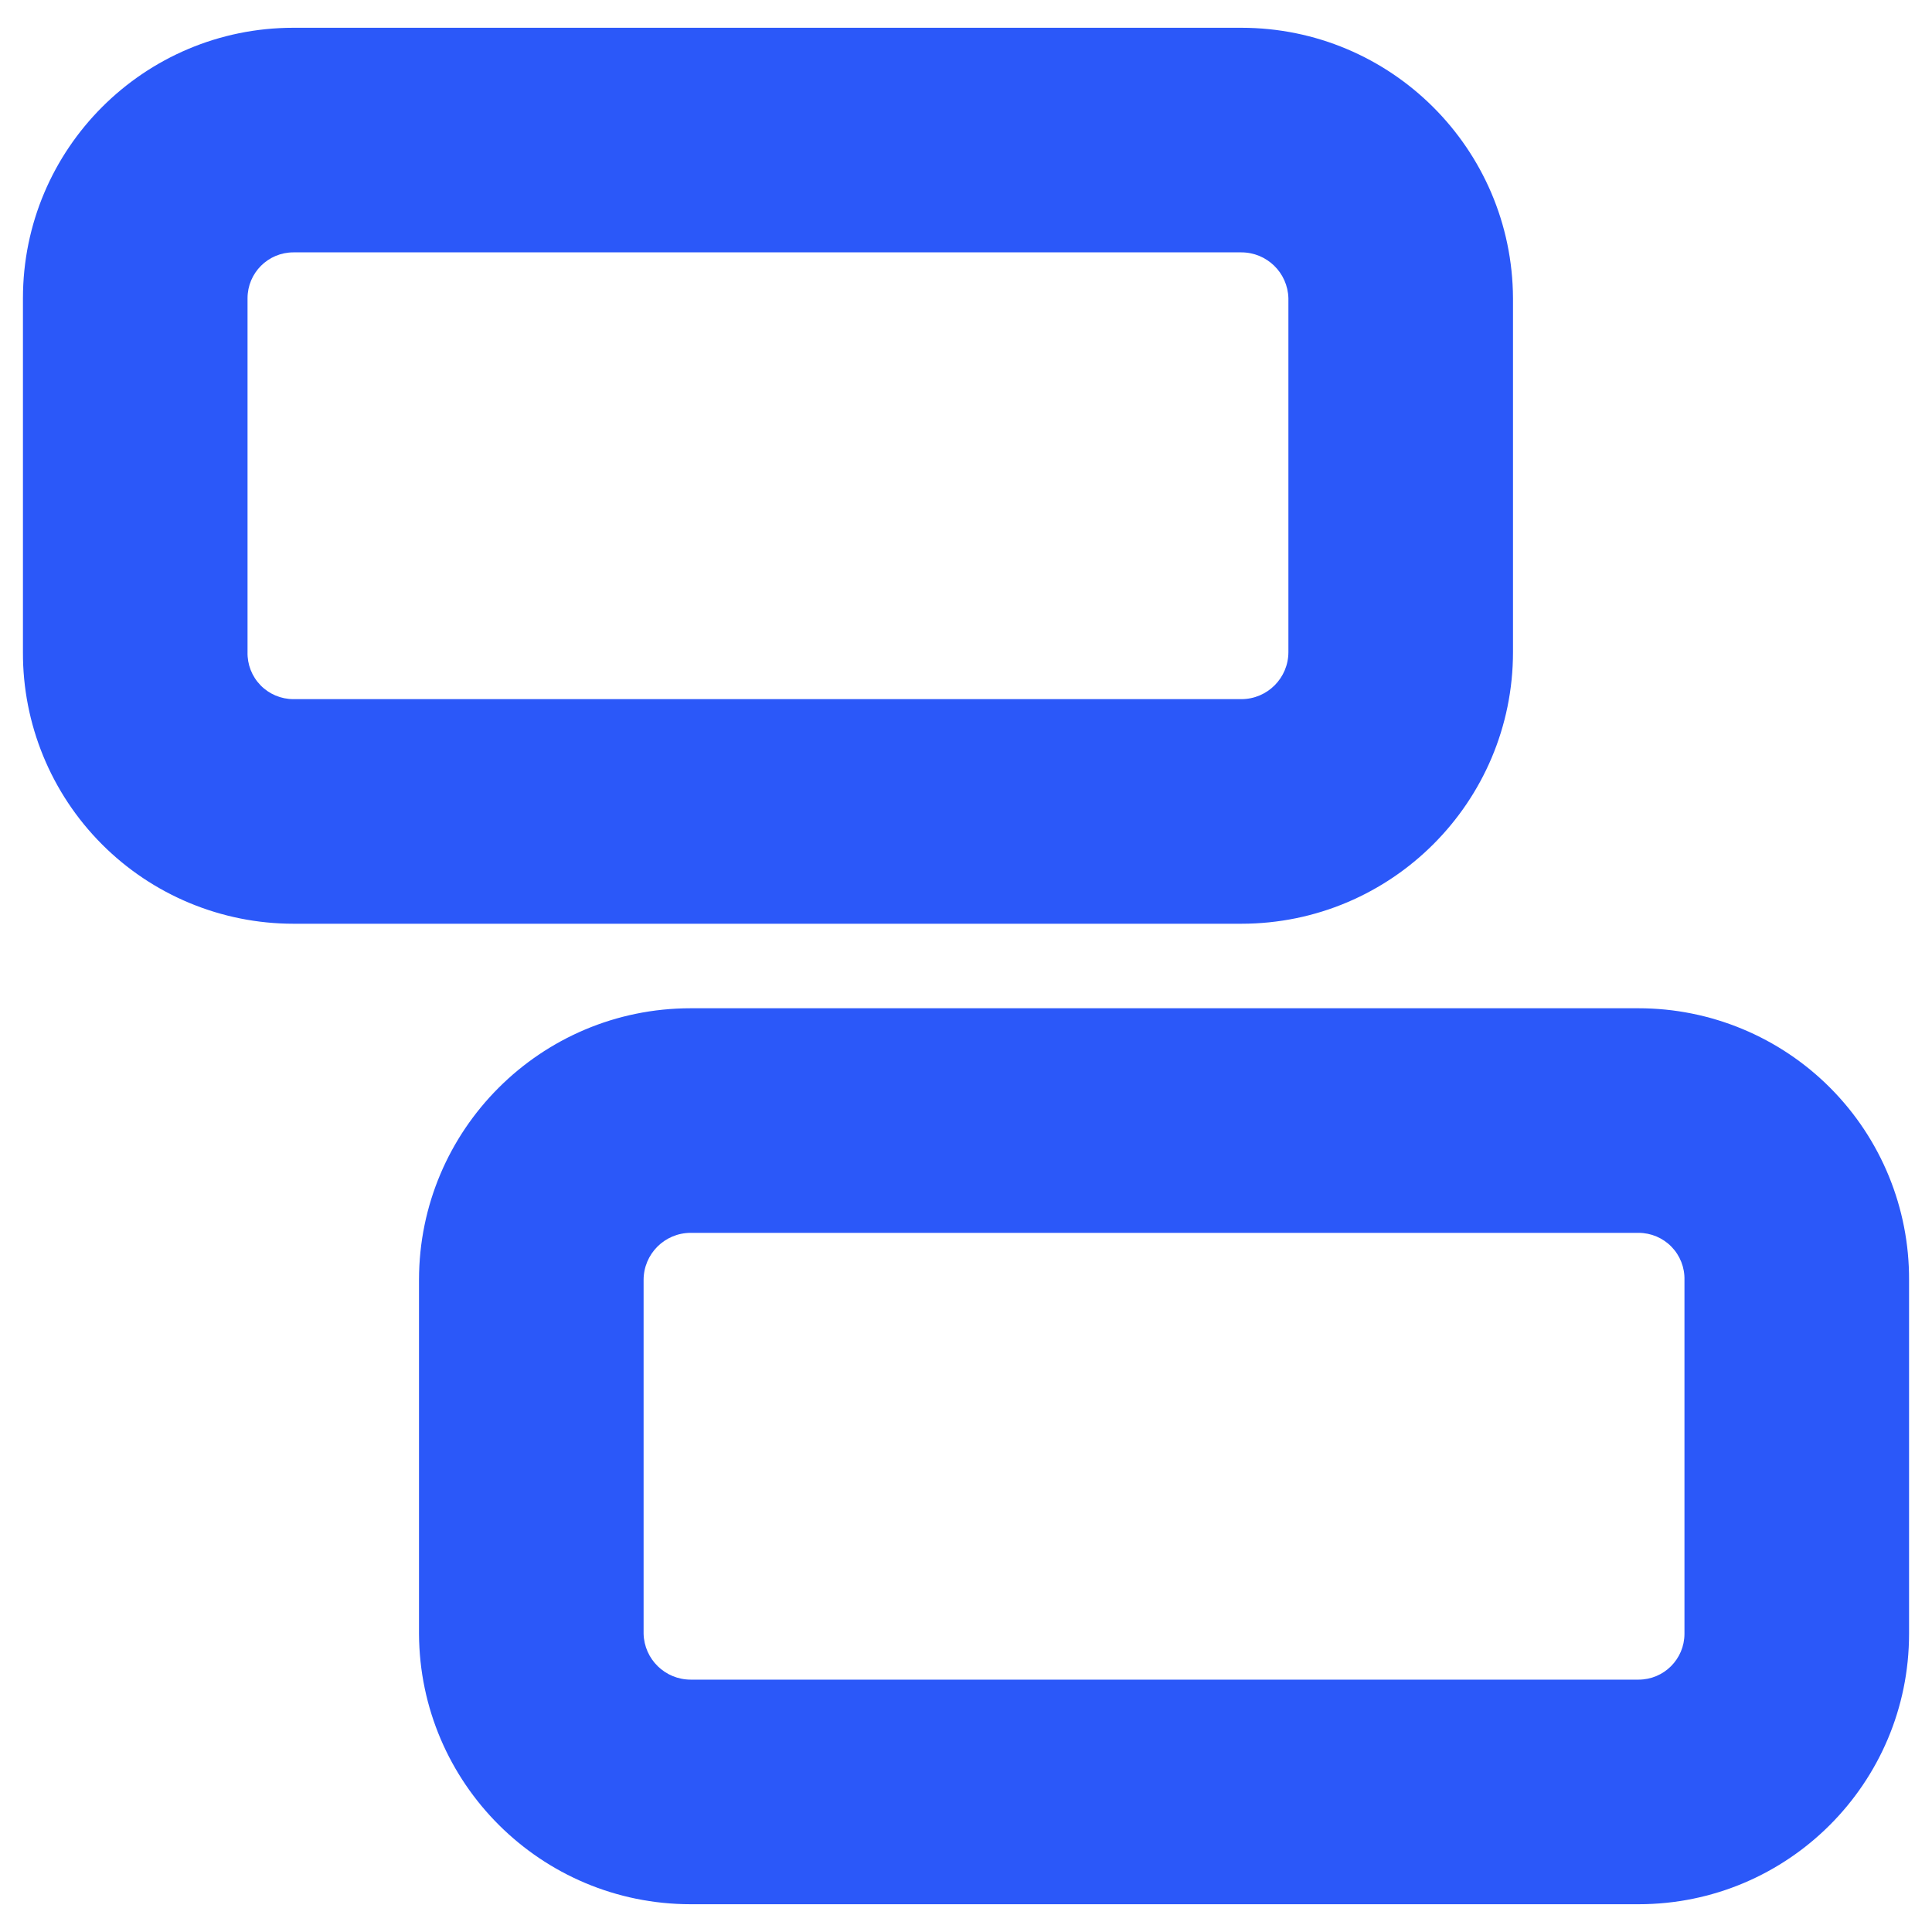
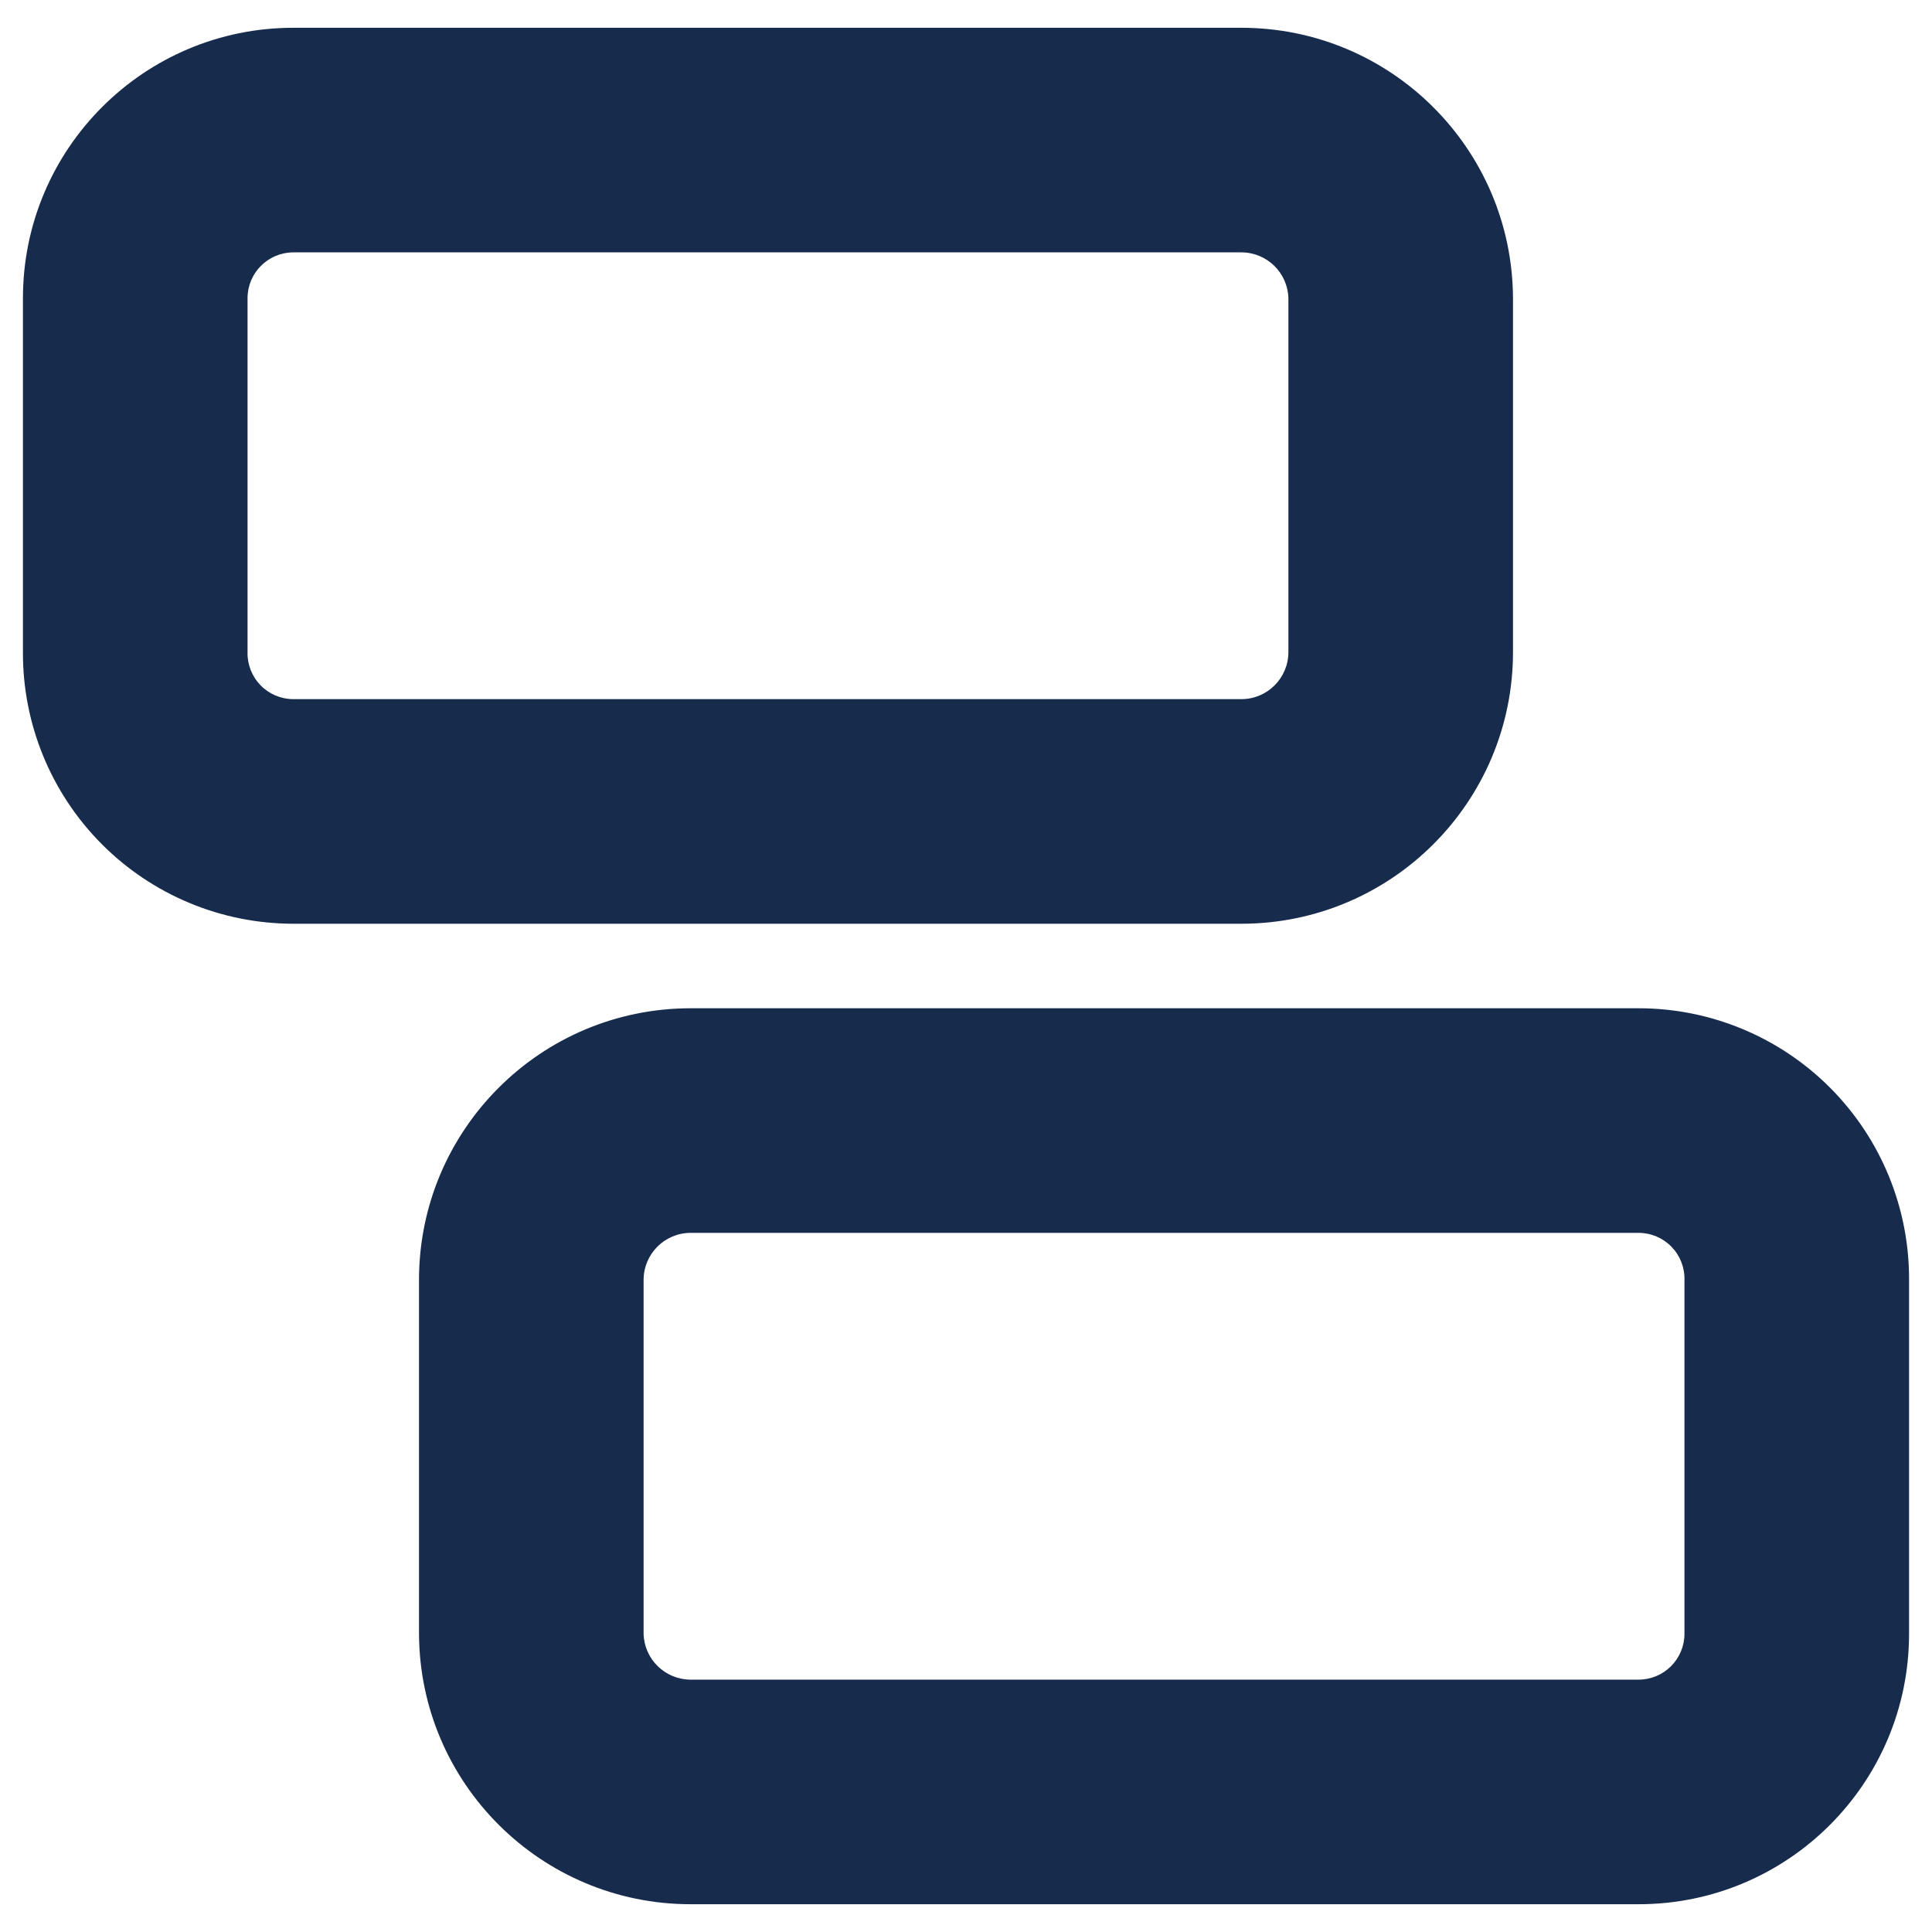
- <svg xmlns="http://www.w3.org/2000/svg" id="Layer_1" data-name="Layer 1" viewBox="0 0 16 16">
+ <svg xmlns="http://www.w3.org/2000/svg" id="Layer_1" data-name="Layer 1" height="25px" viewBox="0 0 16 16">
  <defs>
-     <style>.cls-1{fill:#2b58f9;}</style>
+     <style>.cls-1{fill:#172b4d;}</style>
  </defs>
  <path class="cls-1" d="M10.28,7.65H2.43A2.24,2.24,0,0,1,.19,5.4V2.47A2.24,2.24,0,0,1,2.43.23h7.85a2.25,2.25,0,0,1,2.25,2.24V5.4A2.25,2.25,0,0,1,10.28,7.65ZM2.43,2.09a.38.38,0,0,0-.38.38V5.4a.38.38,0,0,0,.38.39h7.85a.39.39,0,0,0,.39-.39V2.47a.39.39,0,0,0-.39-.38Z" />
  <path class="cls-1" d="M13.57,15.77H5.72a2.25,2.25,0,0,1-2.25-2.24V10.6A2.25,2.25,0,0,1,5.72,8.35h7.85a2.24,2.24,0,0,1,2.24,2.25v2.93A2.24,2.24,0,0,1,13.57,15.77ZM5.72,10.21a.39.39,0,0,0-.39.39v2.93a.39.39,0,0,0,.39.38h7.85a.38.38,0,0,0,.38-.38V10.6a.38.38,0,0,0-.38-.39Z" />
</svg>
